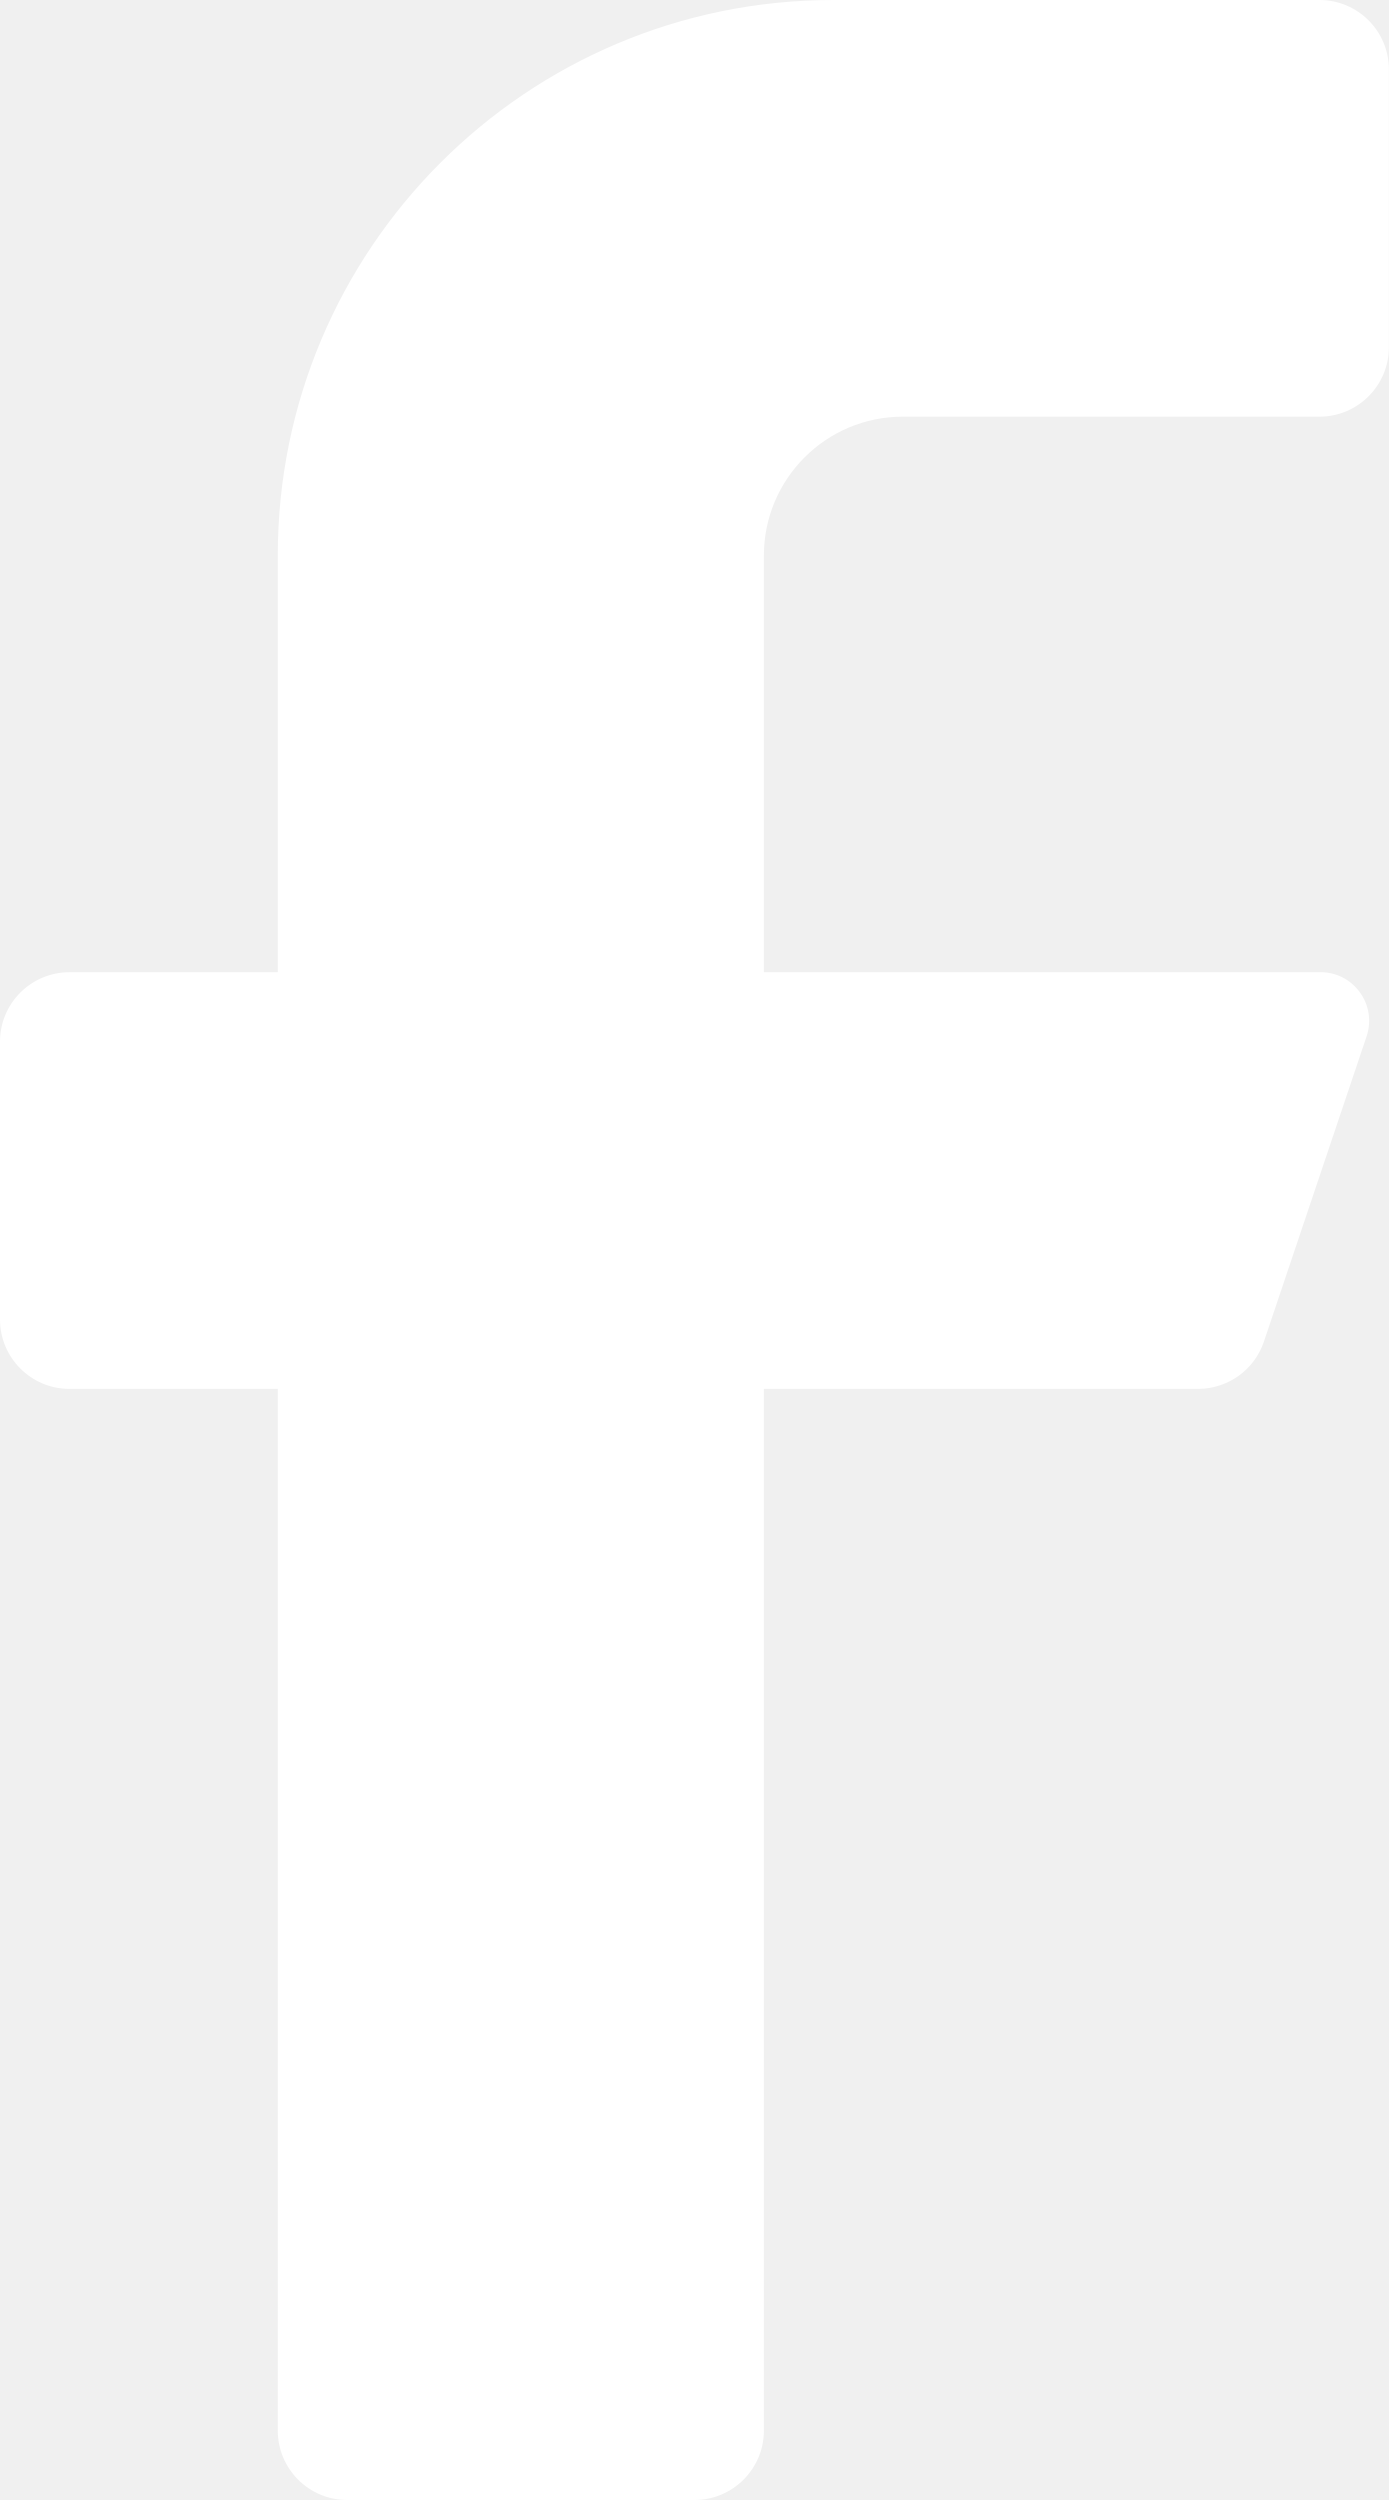
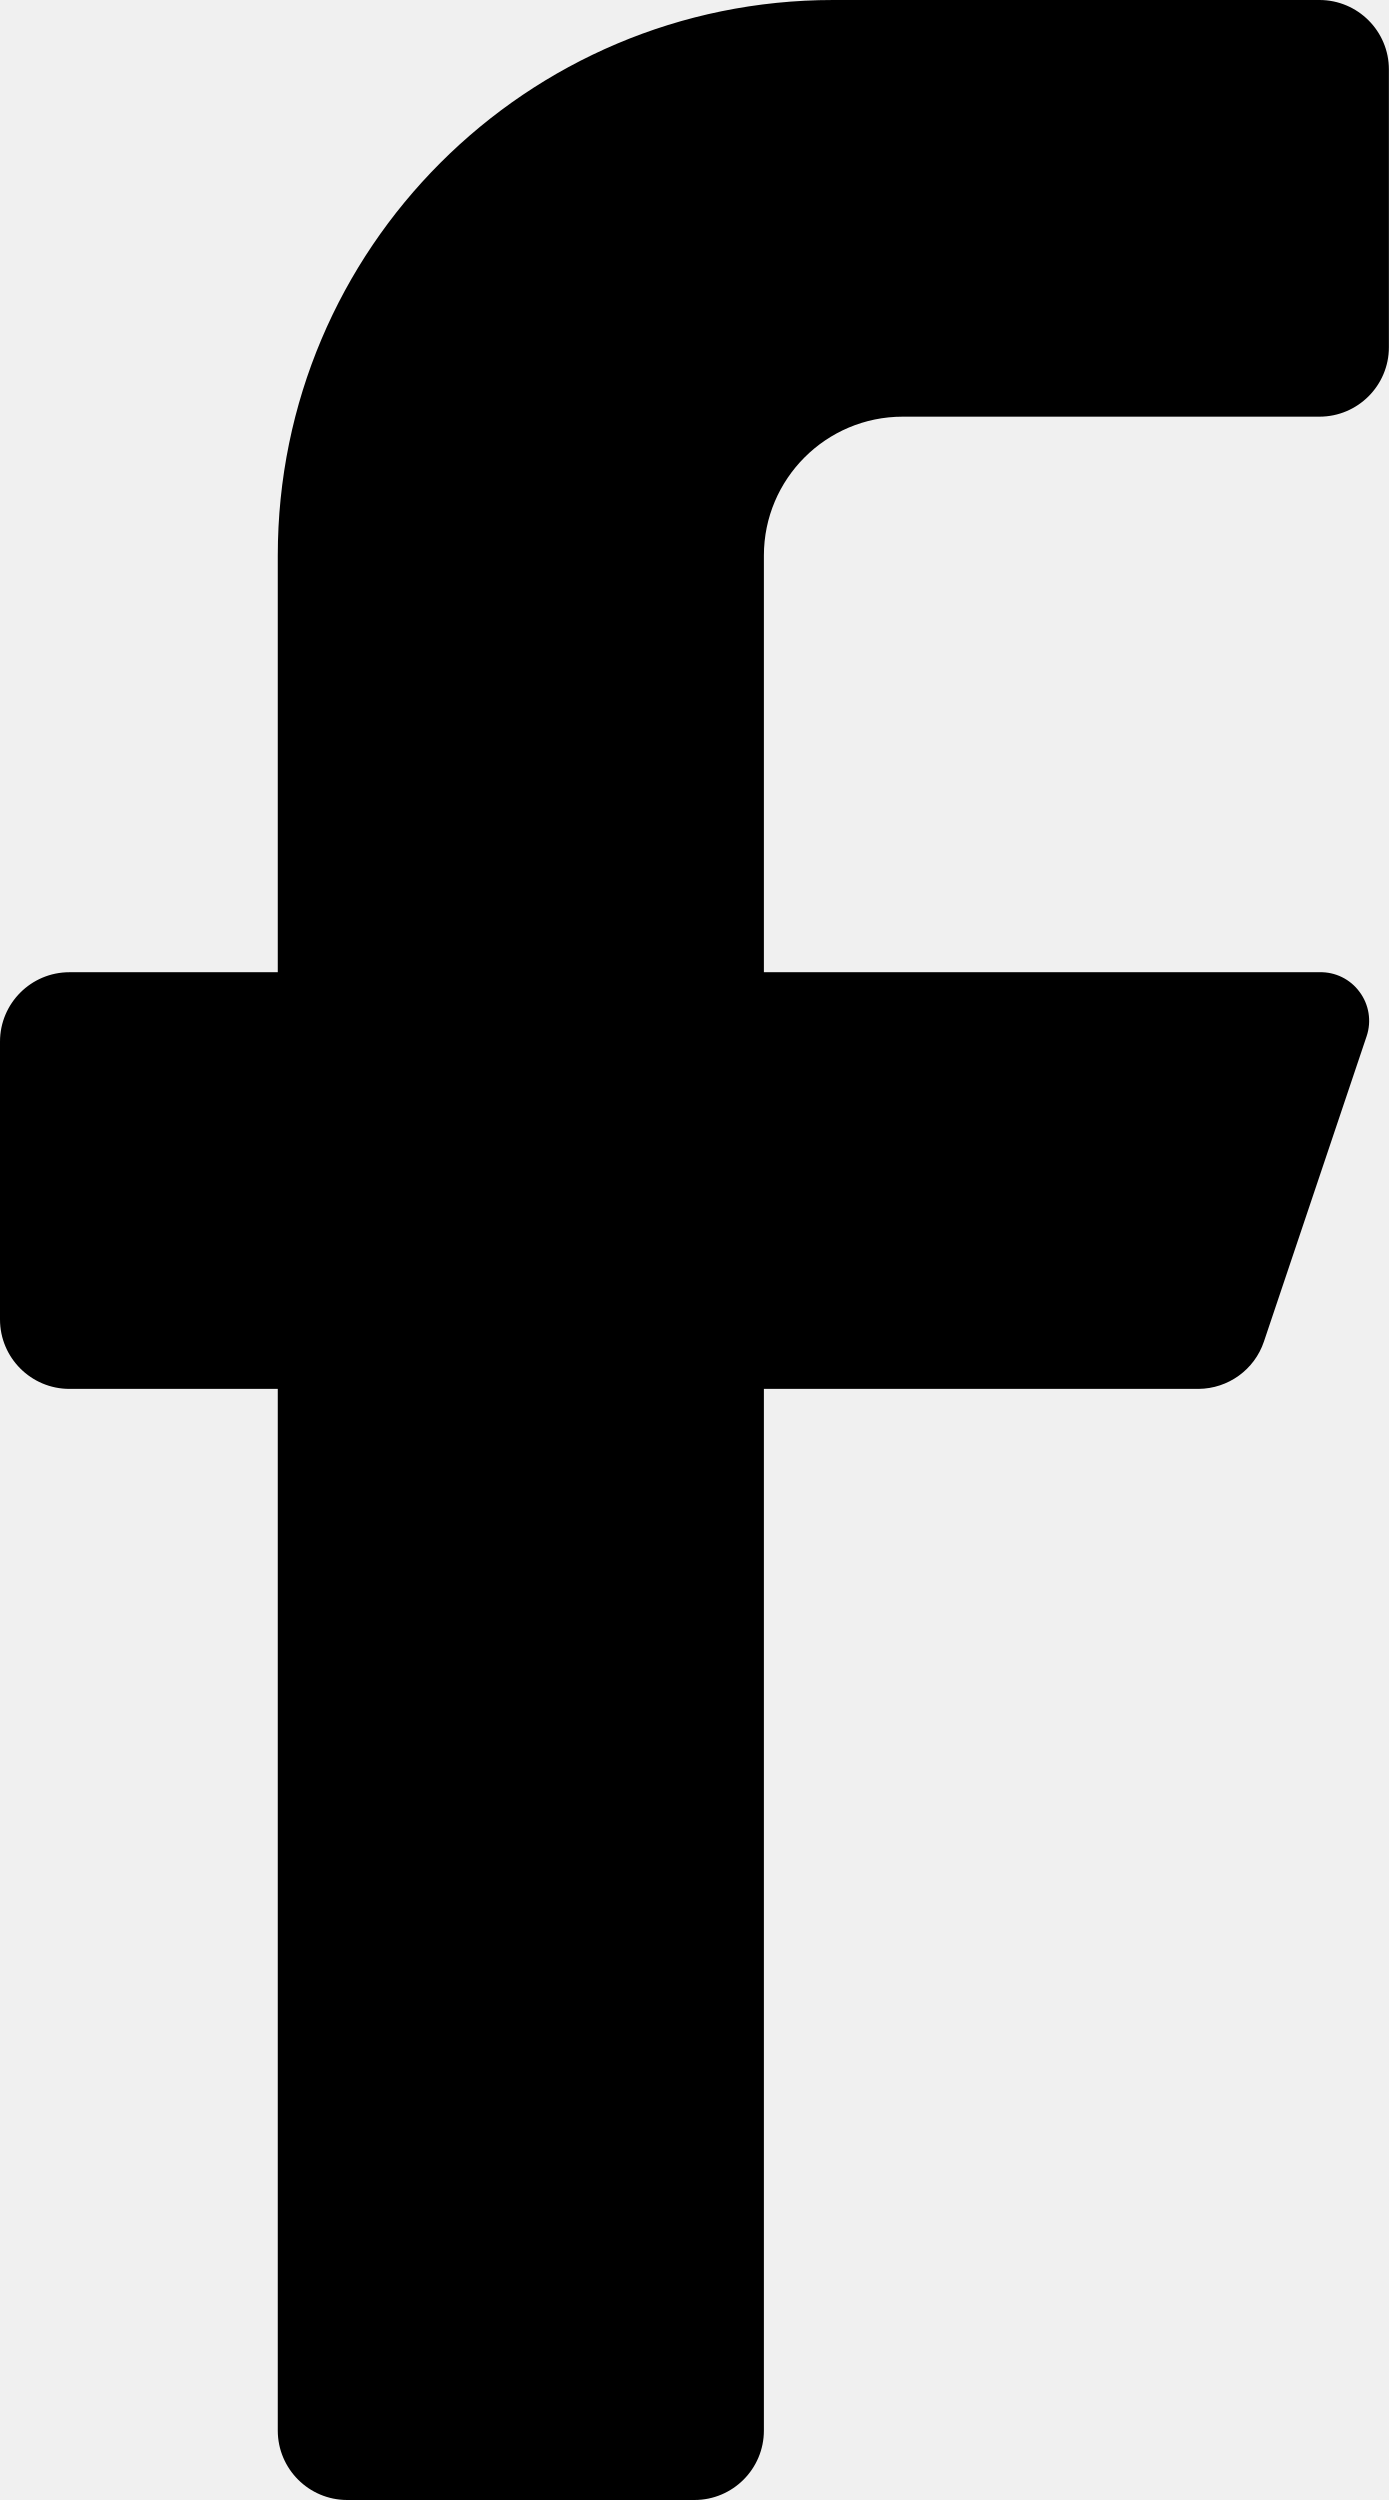
- <svg xmlns="http://www.w3.org/2000/svg" width="10" height="18" viewBox="0 0 10 18" fill="none">
-   <path d="M9.5 3H6.5C5.948 3 5.5 3.448 5.5 4V7H9.5C9.614 6.997 9.722 7.05 9.789 7.142C9.857 7.233 9.876 7.352 9.84 7.46L9.1 9.66C9.032 9.862 8.843 9.998 8.63 10H5.5V17.5C5.5 17.776 5.276 18 5 18H2.5C2.224 18 2 17.776 2 17.5V10H0.5C0.224 10 0 9.776 0 9.5V7.5C0 7.224 0.224 7 0.5 7H2V4C2 1.791 3.791 0 6 0H9.5C9.776 0 10 0.224 10 0.5V2.5C10 2.776 9.776 3 9.5 3Z" fill="white" />
+ <svg xmlns="http://www.w3.org/2000/svg" width="10" height="18" viewBox="0 0 10 18">
+   <path d="M9.5 3H6.5C5.948 3 5.5 3.448 5.5 4V7H9.5C9.614 6.997 9.722 7.05 9.789 7.142C9.857 7.233 9.876 7.352 9.84 7.46L9.1 9.66C9.032 9.862 8.843 9.998 8.63 10H5.5V17.5C5.5 17.776 5.276 18 5 18H2.5C2.224 18 2 17.776 2 17.5V10H0.5C0.224 10 0 9.776 0 9.5V7.5C0 7.224 0.224 7 0.5 7H2V4C2 1.791 3.791 0 6 0H9.5C9.776 0 10 0.224 10 0.5V2.5C10 2.776 9.776 3 9.5 3Z" />
</svg>
